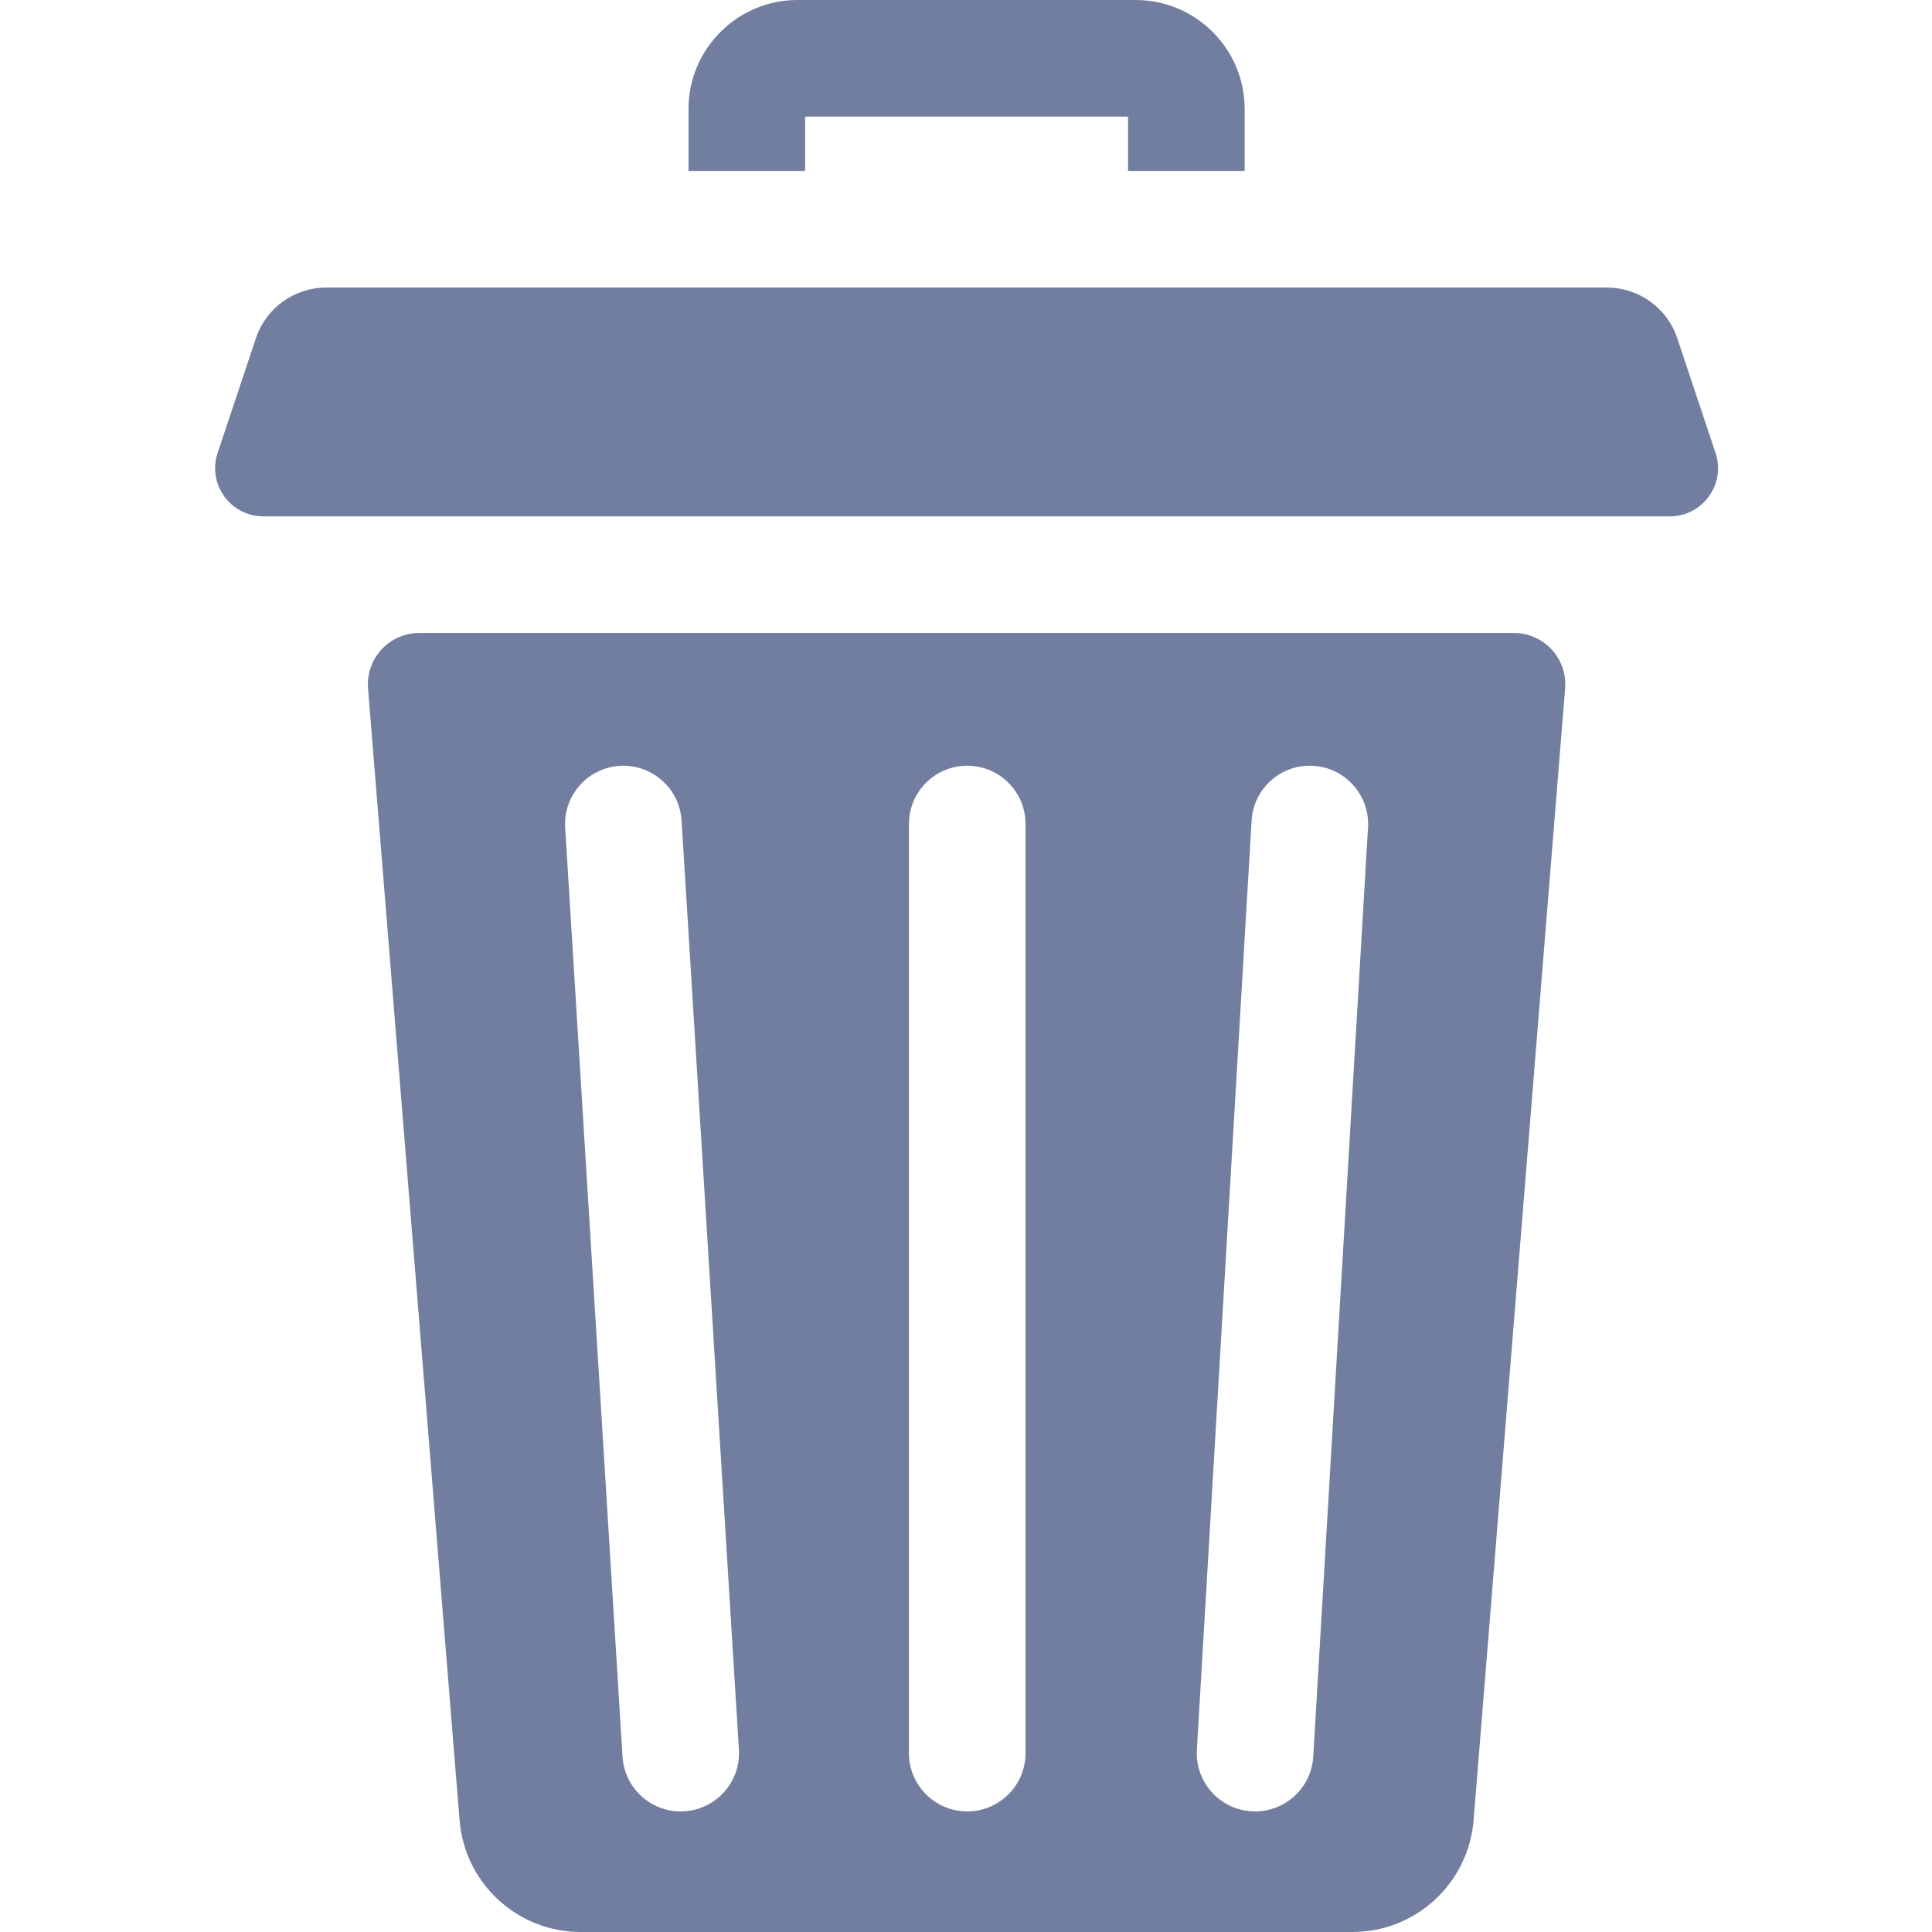
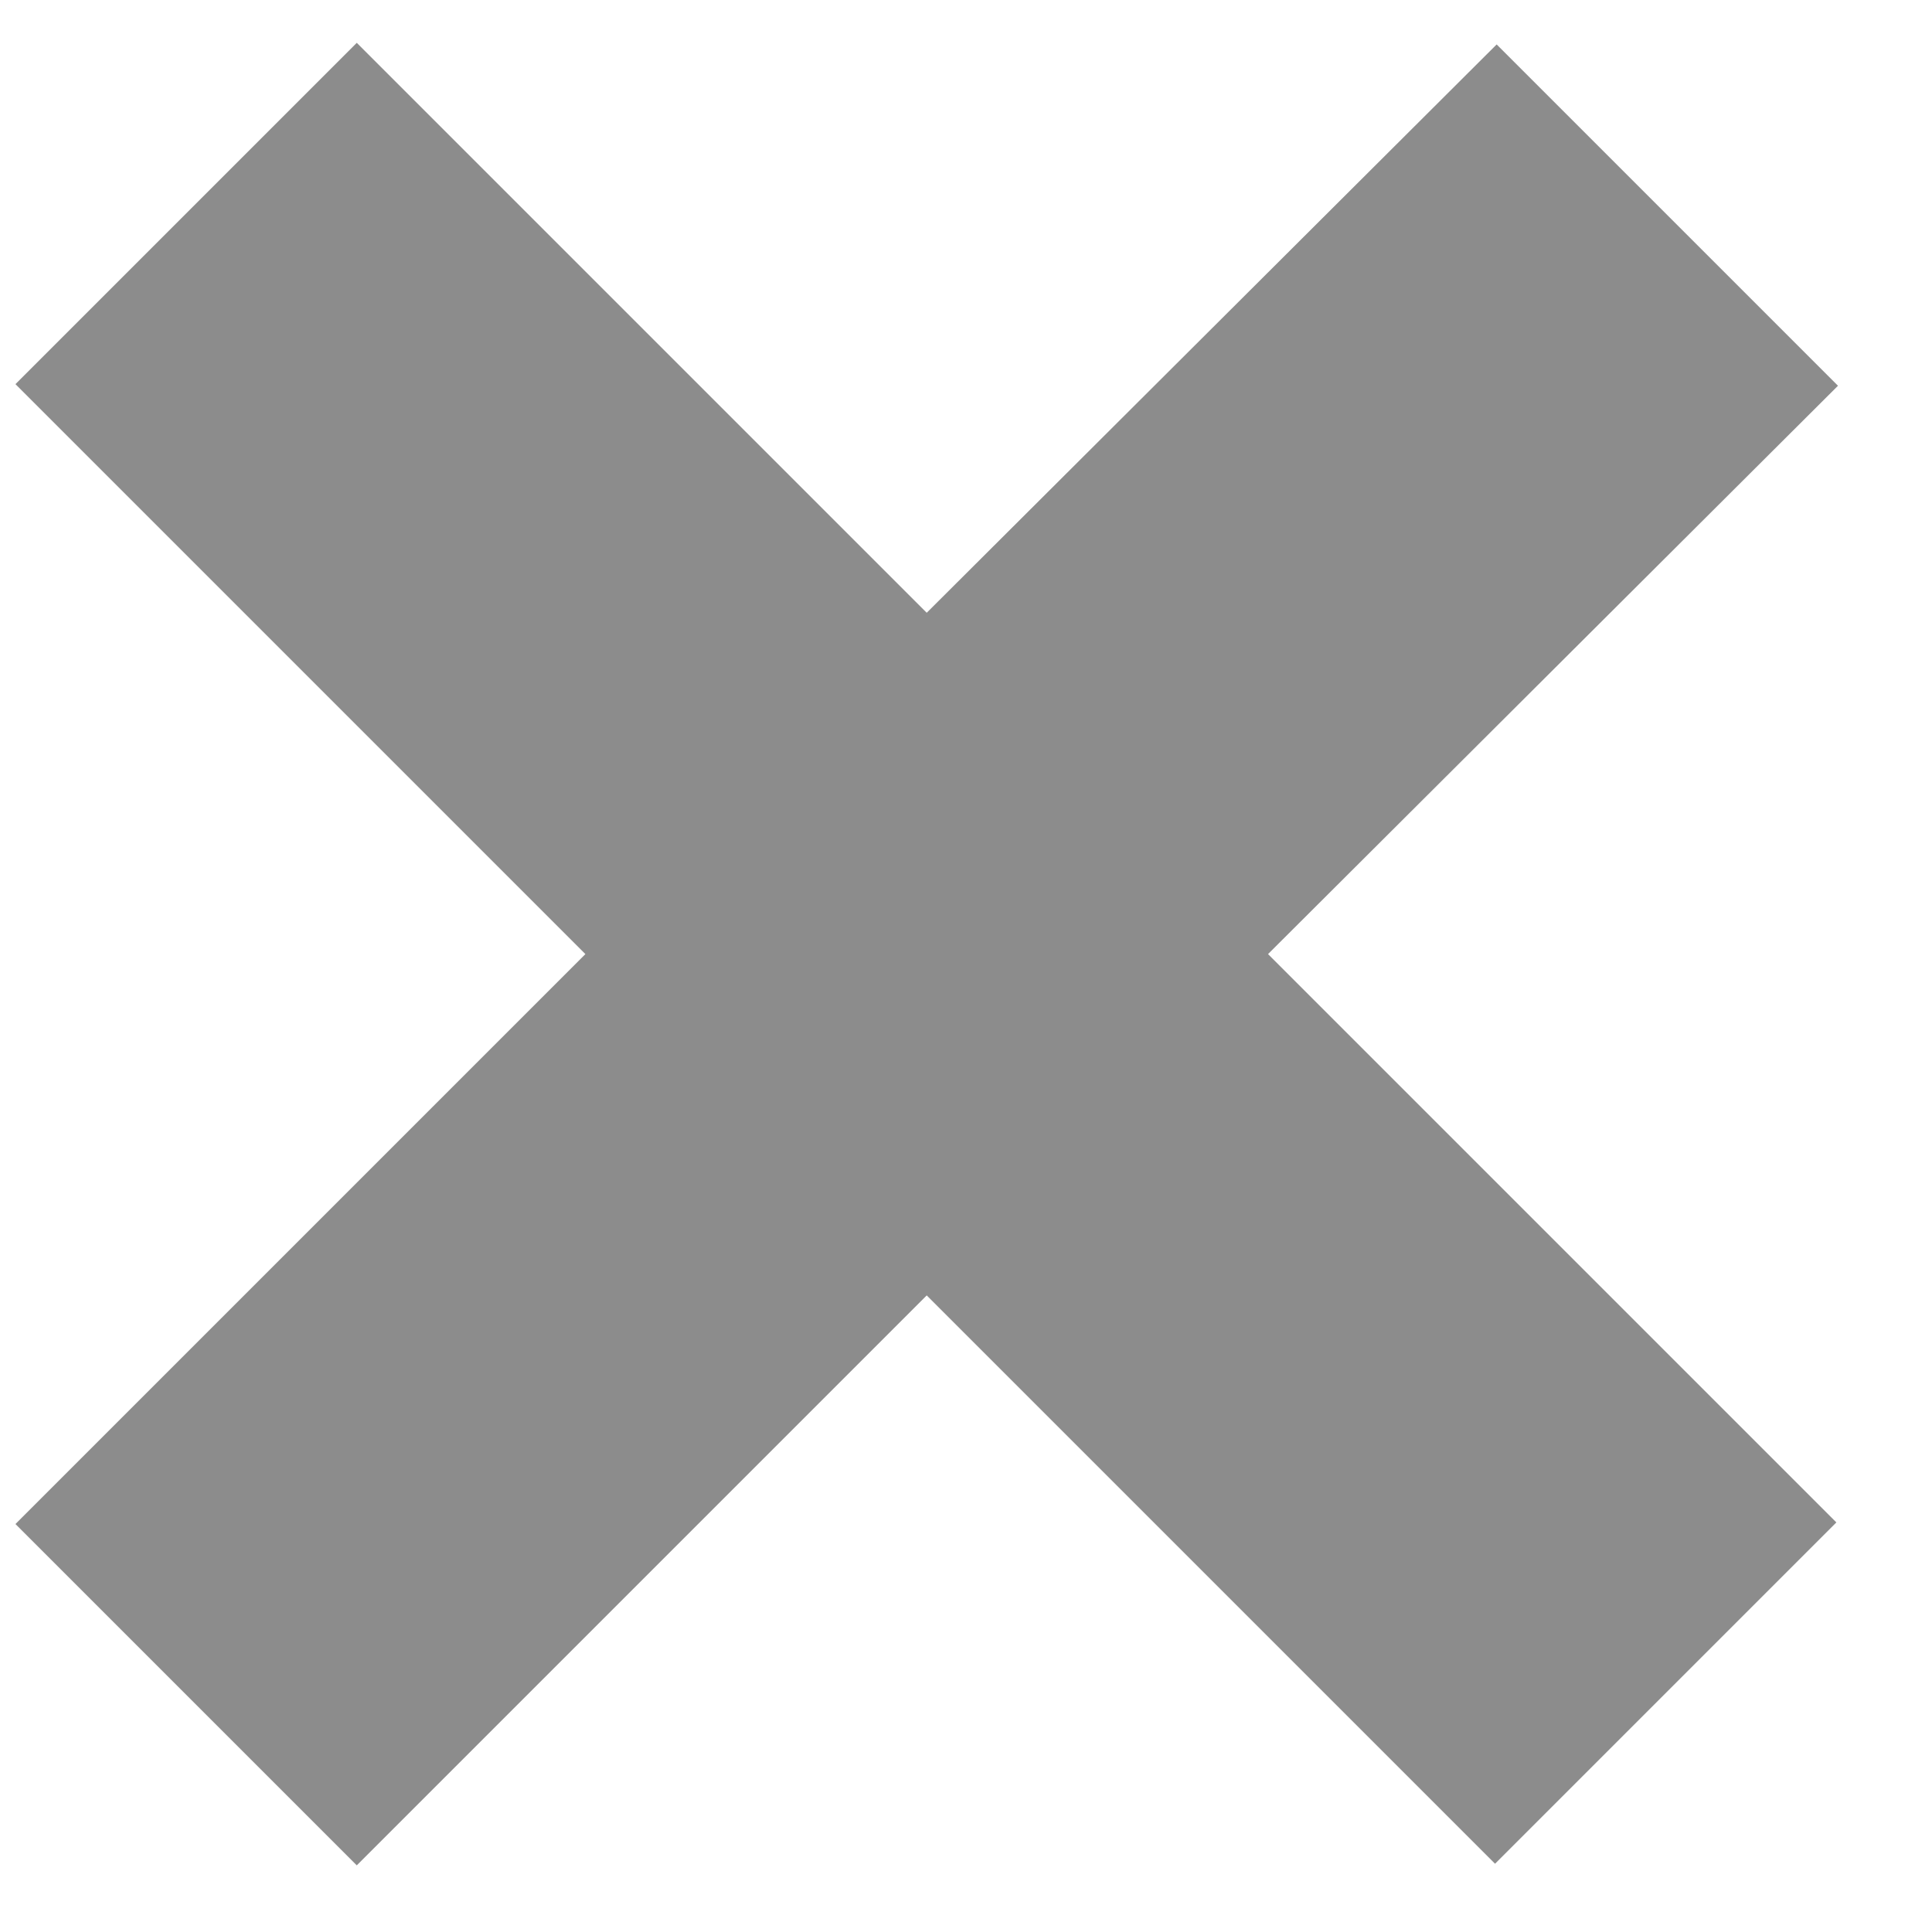
- <svg xmlns="http://www.w3.org/2000/svg" fill="#717EA0" height="512pt" viewBox="-57 0 512 512" width="512pt">
-   <path d="M156.371 30.906h85.57v14.399h30.903V28.89C272.848 12.96 259.894 0 243.973 0H154.34c-15.922 0-28.875 12.96-28.875 28.89v16.415h30.906zM344.21 167.75H54.103c-7.95 0-14.207 6.781-13.567 14.707L64.79 482.363C66.141 499.105 80.105 512 96.883 512h204.543c16.777 0 30.742-12.895 32.094-29.64l24.253-299.903c.645-7.926-5.613-14.707-13.562-14.707zM124.349 480.012c-.325.02-.649.031-.97.031-8.1 0-14.901-6.309-15.405-14.504l-15.2-246.207c-.523-8.52 5.957-15.852 14.473-16.375 8.488-.516 15.852 5.95 16.375 14.473l15.195 246.207c.528 8.52-5.953 15.847-14.468 16.375zm90.433-15.422c0 8.531-6.918 15.45-15.453 15.45s-15.453-6.919-15.453-15.45V218.379c0-8.535 6.918-15.453 15.453-15.453 8.531 0 15.453 6.918 15.453 15.453zm90.758-245.3l-14.512 246.206c-.48 8.211-7.293 14.543-15.41 14.543-.304 0-.613-.008-.922-.023-8.52-.504-15.02-7.817-14.515-16.336l14.508-246.211c.5-8.52 7.789-15.02 16.332-14.516 8.52.5 15.02 7.817 14.52 16.336zm92.108-99.227L387.5 89.64a19.65 19.65 0 00-18.64-13.43H29.45a19.646 19.646 0 00-18.637 13.43L.664 120.062c-1.957 5.868.59 11.852 5.344 14.836a12.624 12.624 0 006.75 1.946h372.797c2.52 0 4.816-.73 6.75-1.95 4.754-2.984 7.3-8.968 5.343-14.832zm0 0" />
+ <svg xmlns="http://www.w3.org/2000/svg" width="12" height="12" viewBox="0 0 12 12" fill="none">
+   <path d="M7.876 5.926L11.406 9.456L9.286 11.576L5.756 8.046L2.216 11.586L0.096 9.466L3.636 5.926L0.096 2.386L2.216 0.266L5.756 3.806L9.296 0.276L11.416 2.396L7.876 5.926Z" fill="#8C8C8C" />
</svg>
